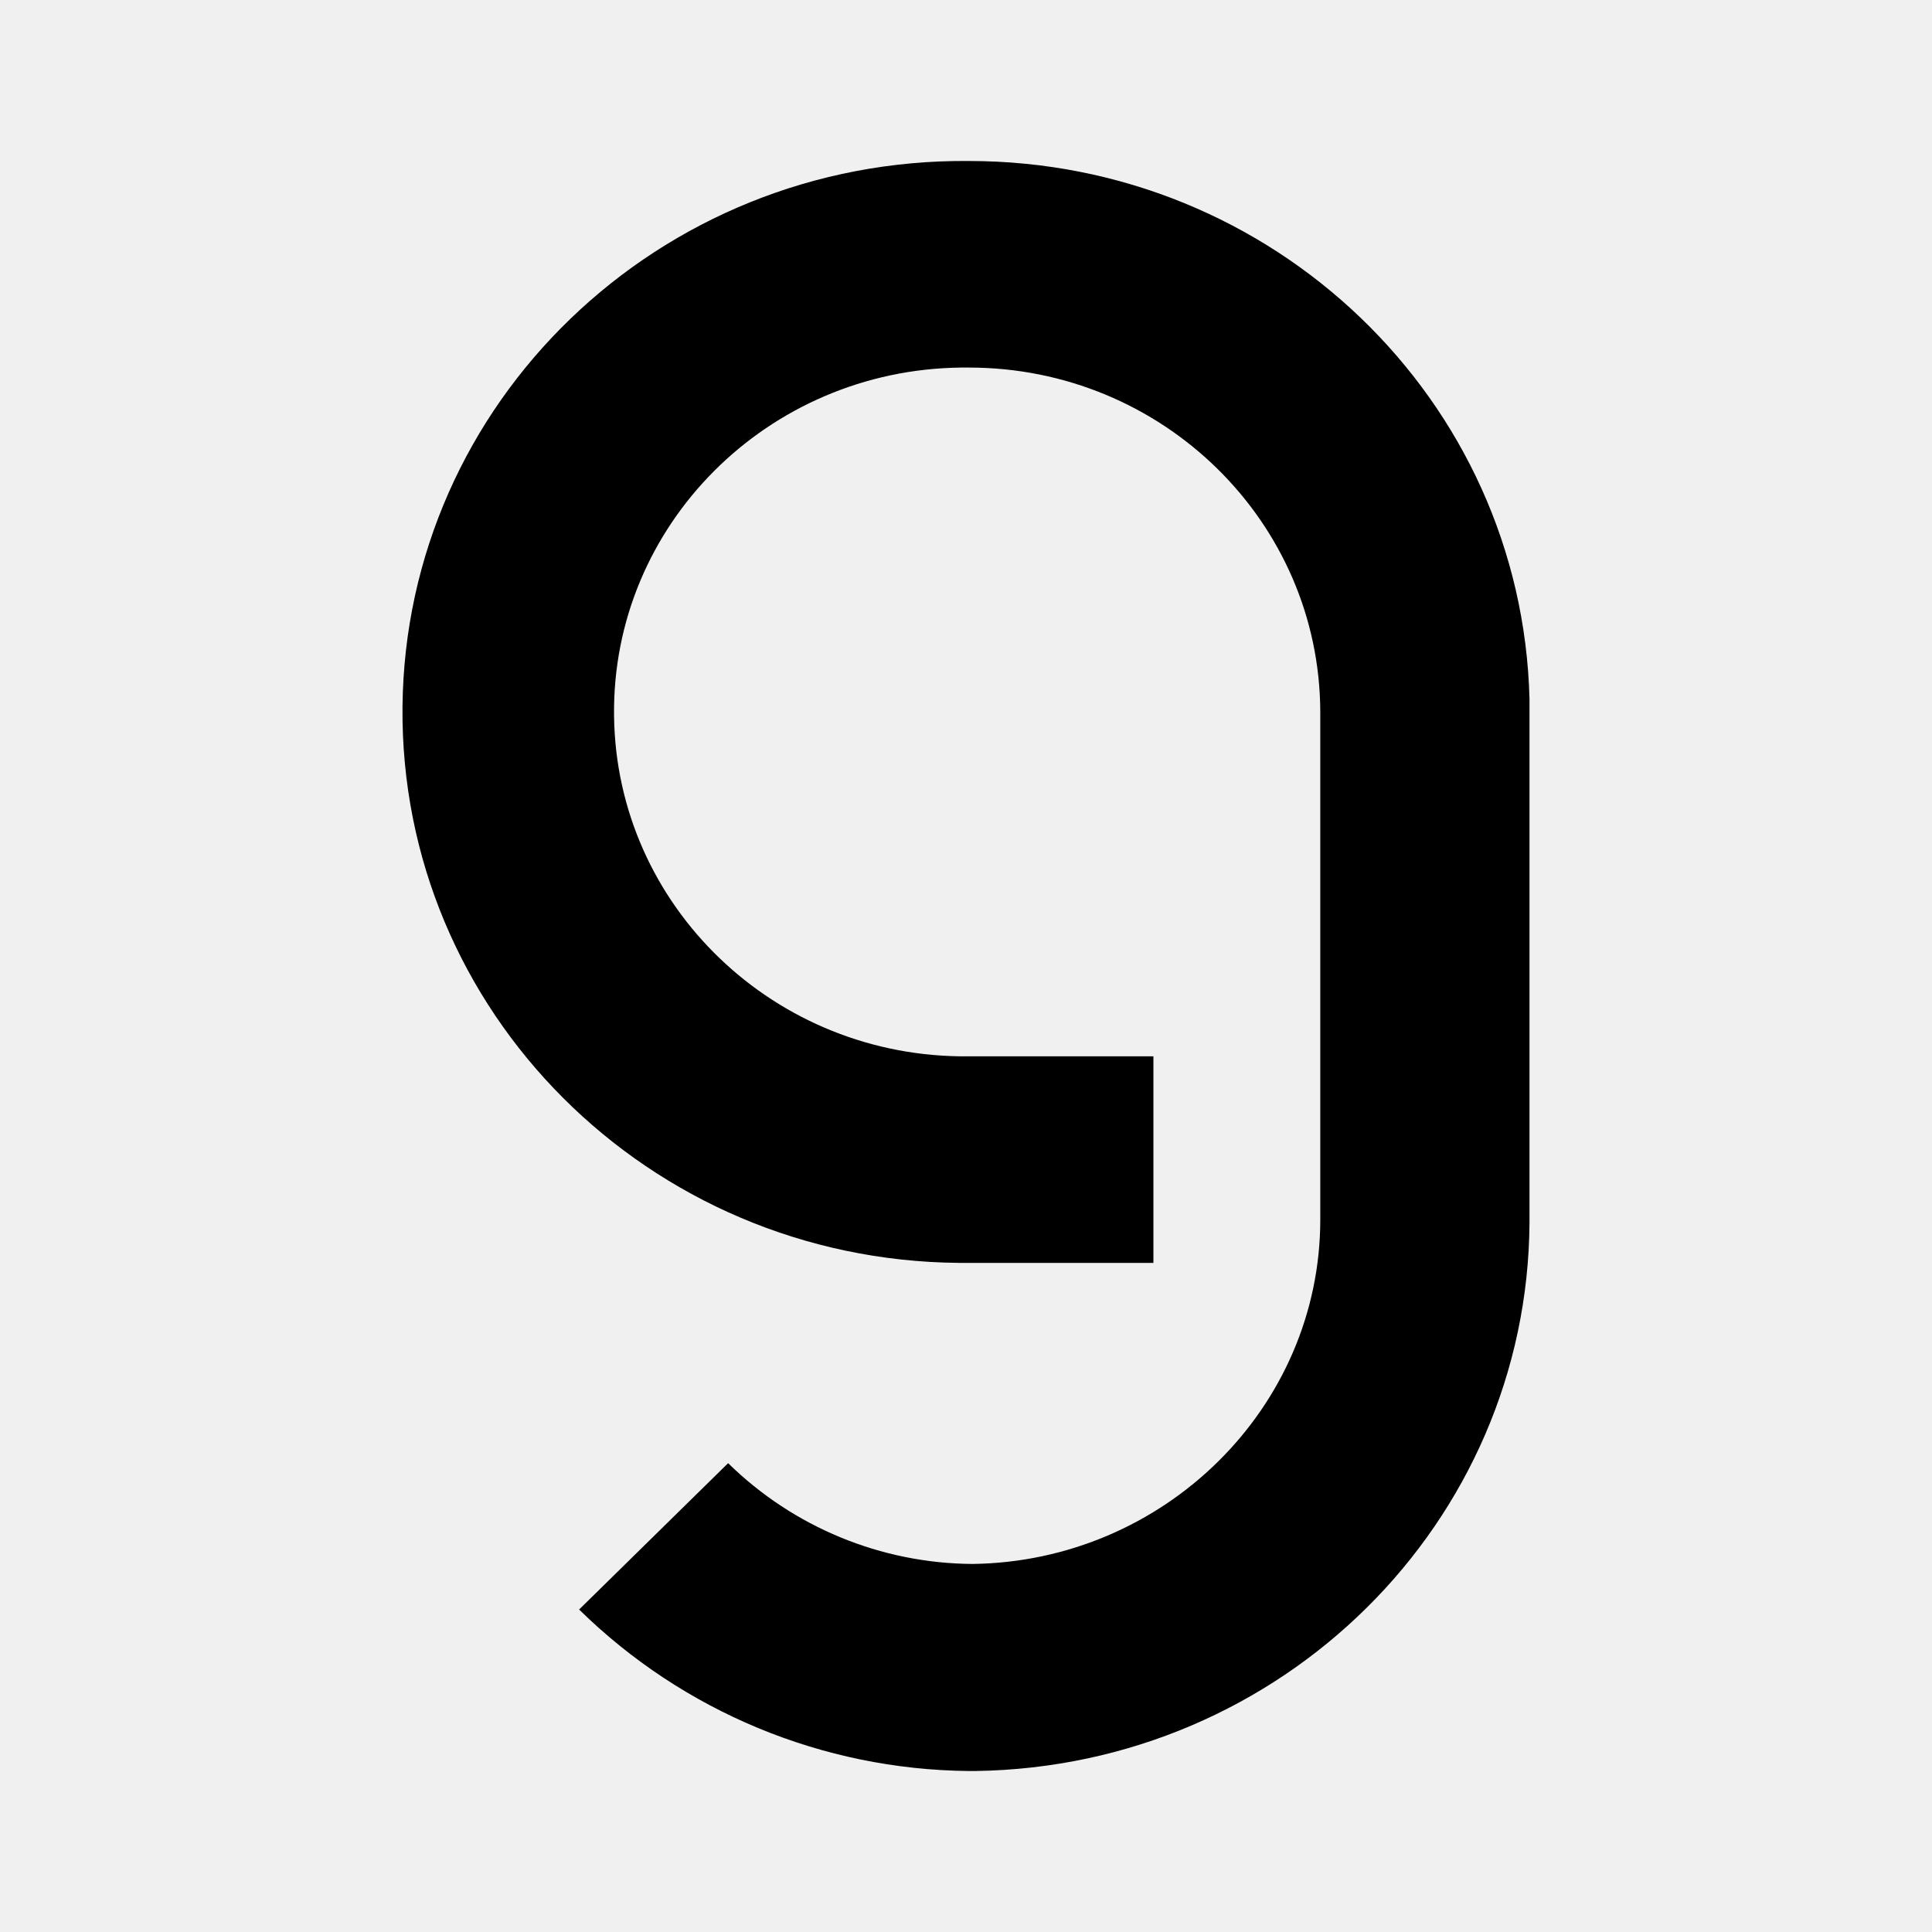
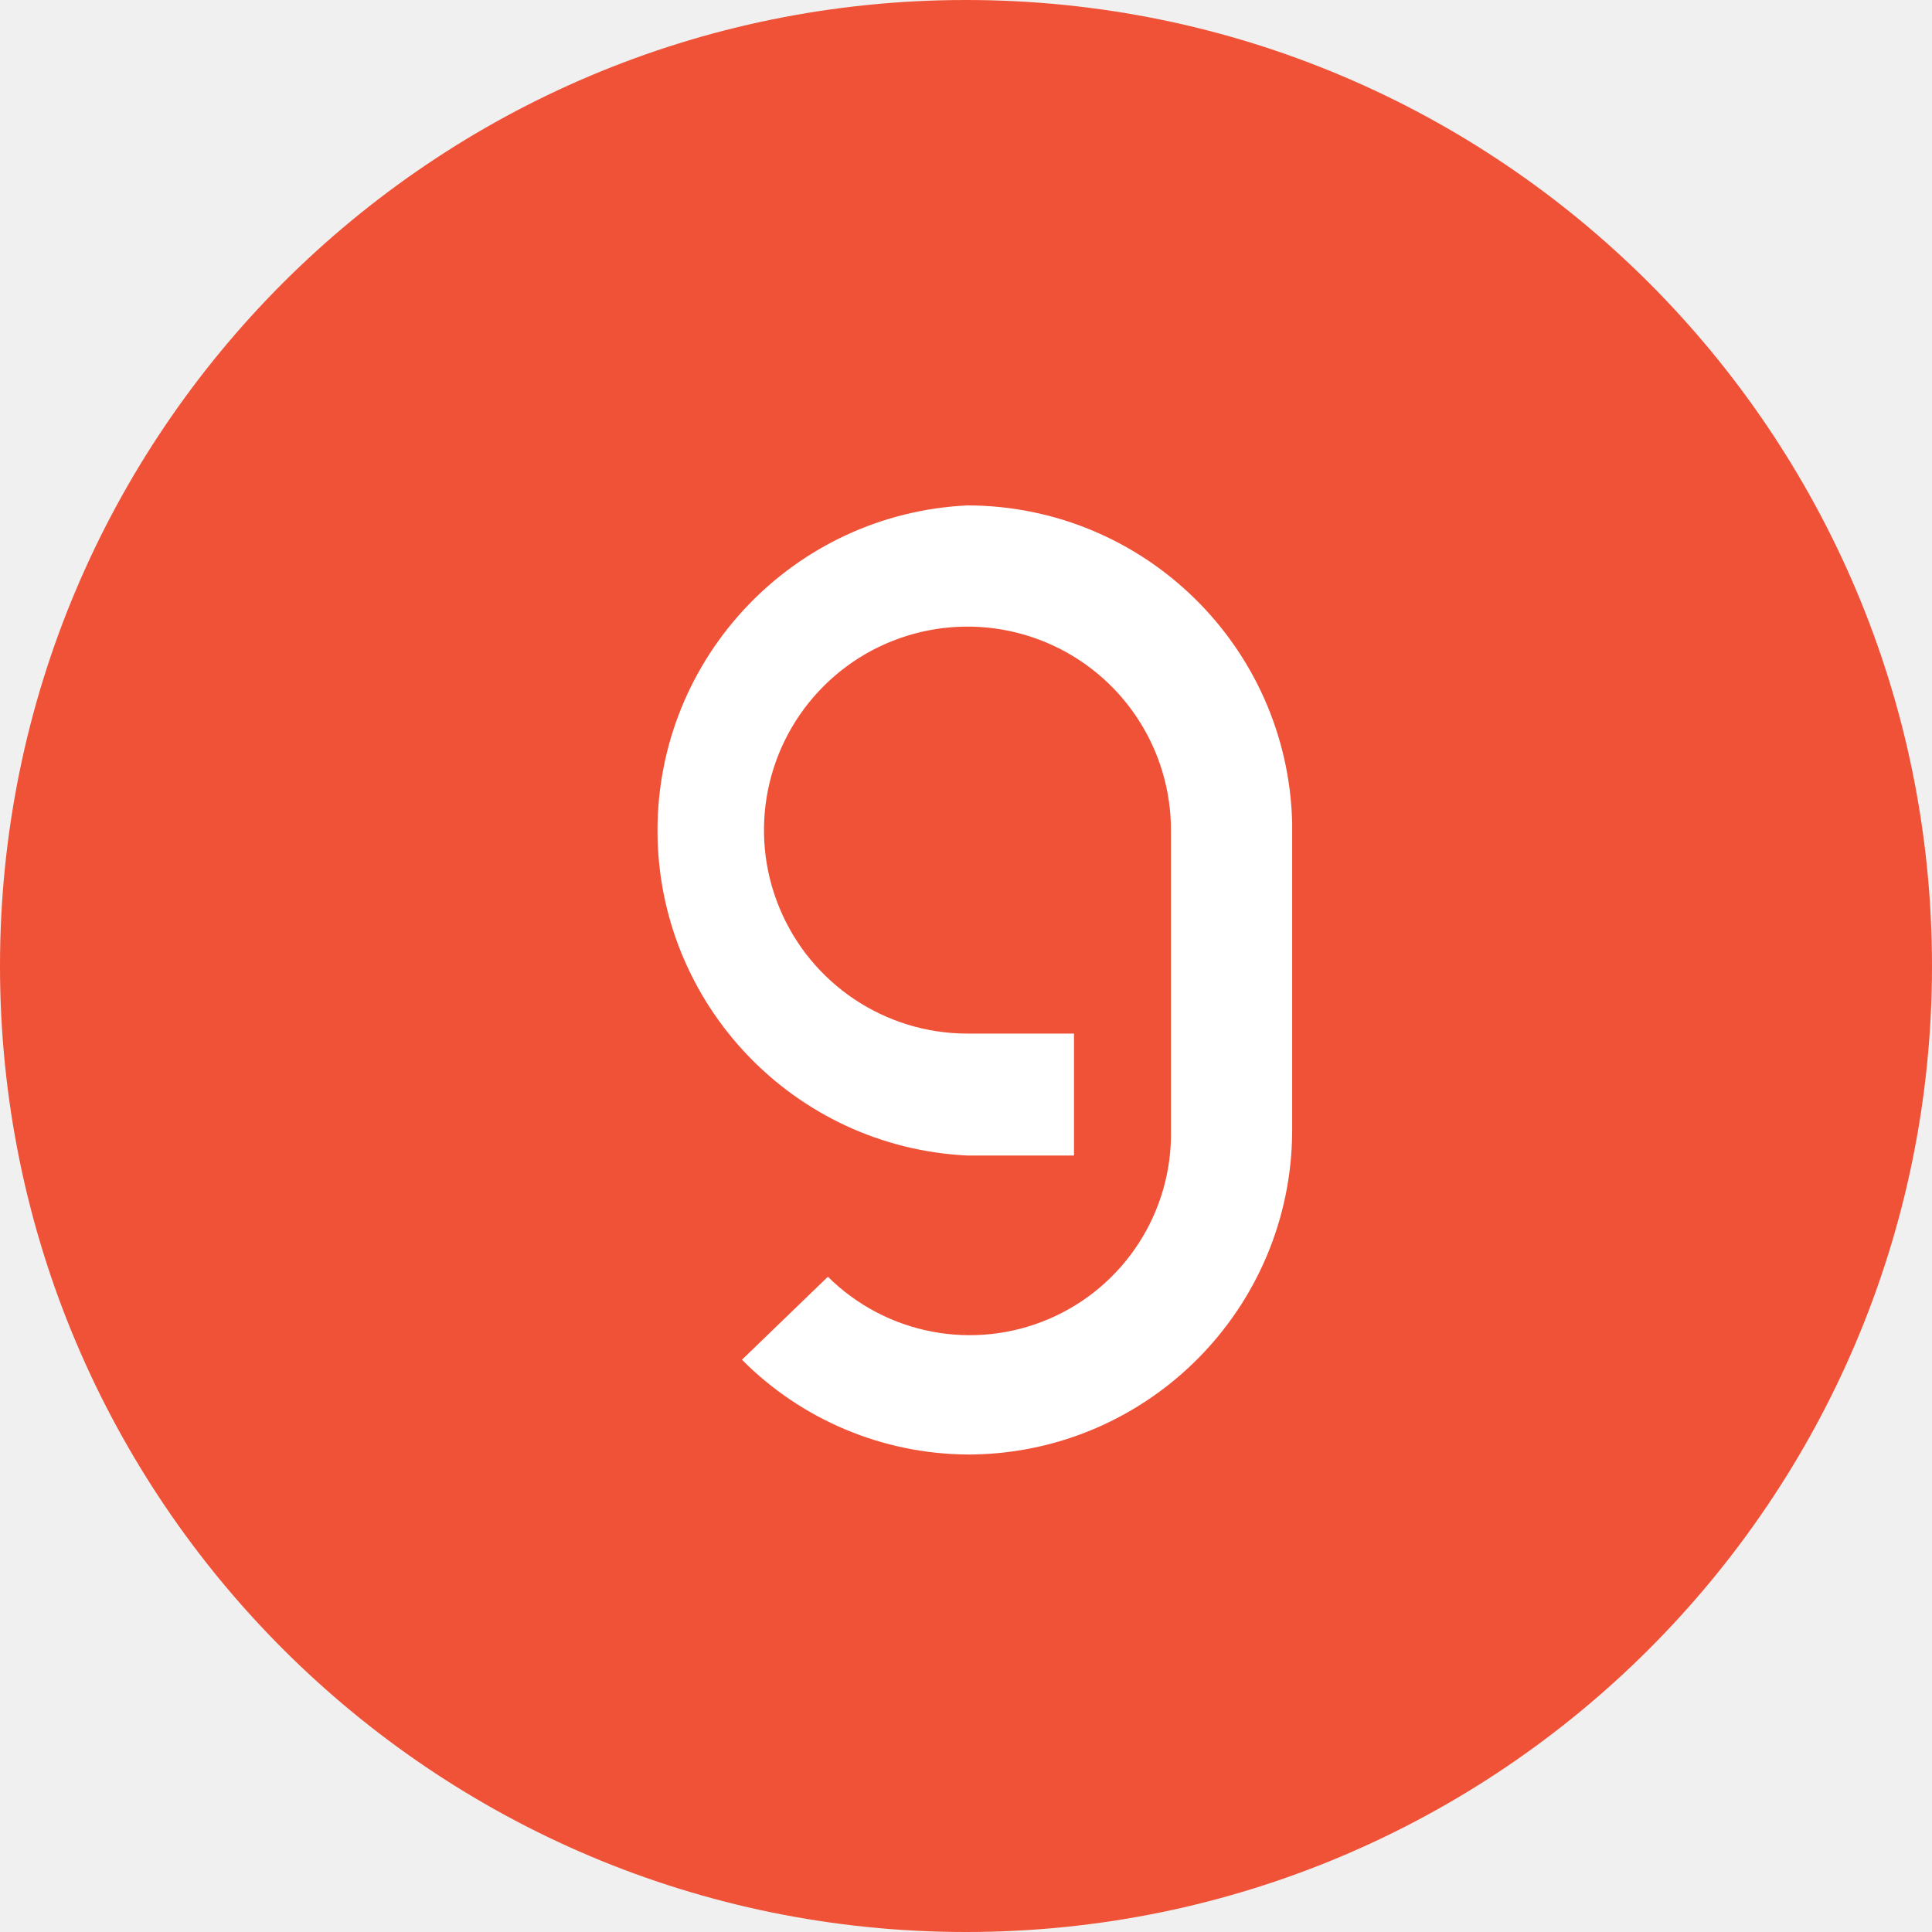
- <svg xmlns="http://www.w3.org/2000/svg" fill="currentColor" fill-rule="evenodd" height="1em" style="flex:none;line-height:1" viewBox="0 0 24 24" width="1em">
-   <path d="M12.036 2c-3.853-.035-7 3-7.036 6.781-.035 3.782 3.055 6.872 6.908 6.907h2.42v-2.566h-2.292c-2.407.028-4.38-1.866-4.408-4.23-.029-2.362 1.901-4.298 4.308-4.326h.1c2.407 0 4.358 1.915 4.365 4.278v6.305c0 2.342-1.944 4.25-4.323 4.279a4.375 4.375 0 01-3.033-1.252l-1.851 1.818A7 7 0 0012.029 22h.092c3.803-.056 6.858-3.083 6.879-6.816v-6.5C18.907 4.963 15.817 2 12.036 2z" />
+ <svg xmlns="http://www.w3.org/2000/svg" viewBox="0 0 26.3 26.3">
+   <defs>
+     <style>.cls-1{fill:#f05237;}.cls-2{fill:#fff;}</style>
+   </defs>
+   <g id="Layer_2" data-name="Layer 2">
+     <g id="Content">
+       <circle class="cls-1" cx="13.15" cy="13.15" r="13.15" />
+       <path class="cls-2" d="M13.17,6.88a4.43,4.43,0,0,0,0,8.85h1.45V14.07H13.17a2.77,2.77,0,1,1,2.77-2.76v4.07a2.74,2.74,0,0,1-4.67,2L10.1,18.51a4.37,4.37,0,0,0,3.07,1.29h.06a4.42,4.42,0,0,0,4.36-4.4V11.2a4.43,4.43,0,0,0-4.42-4.32" />
+     </g>
+   </g>
</svg>
